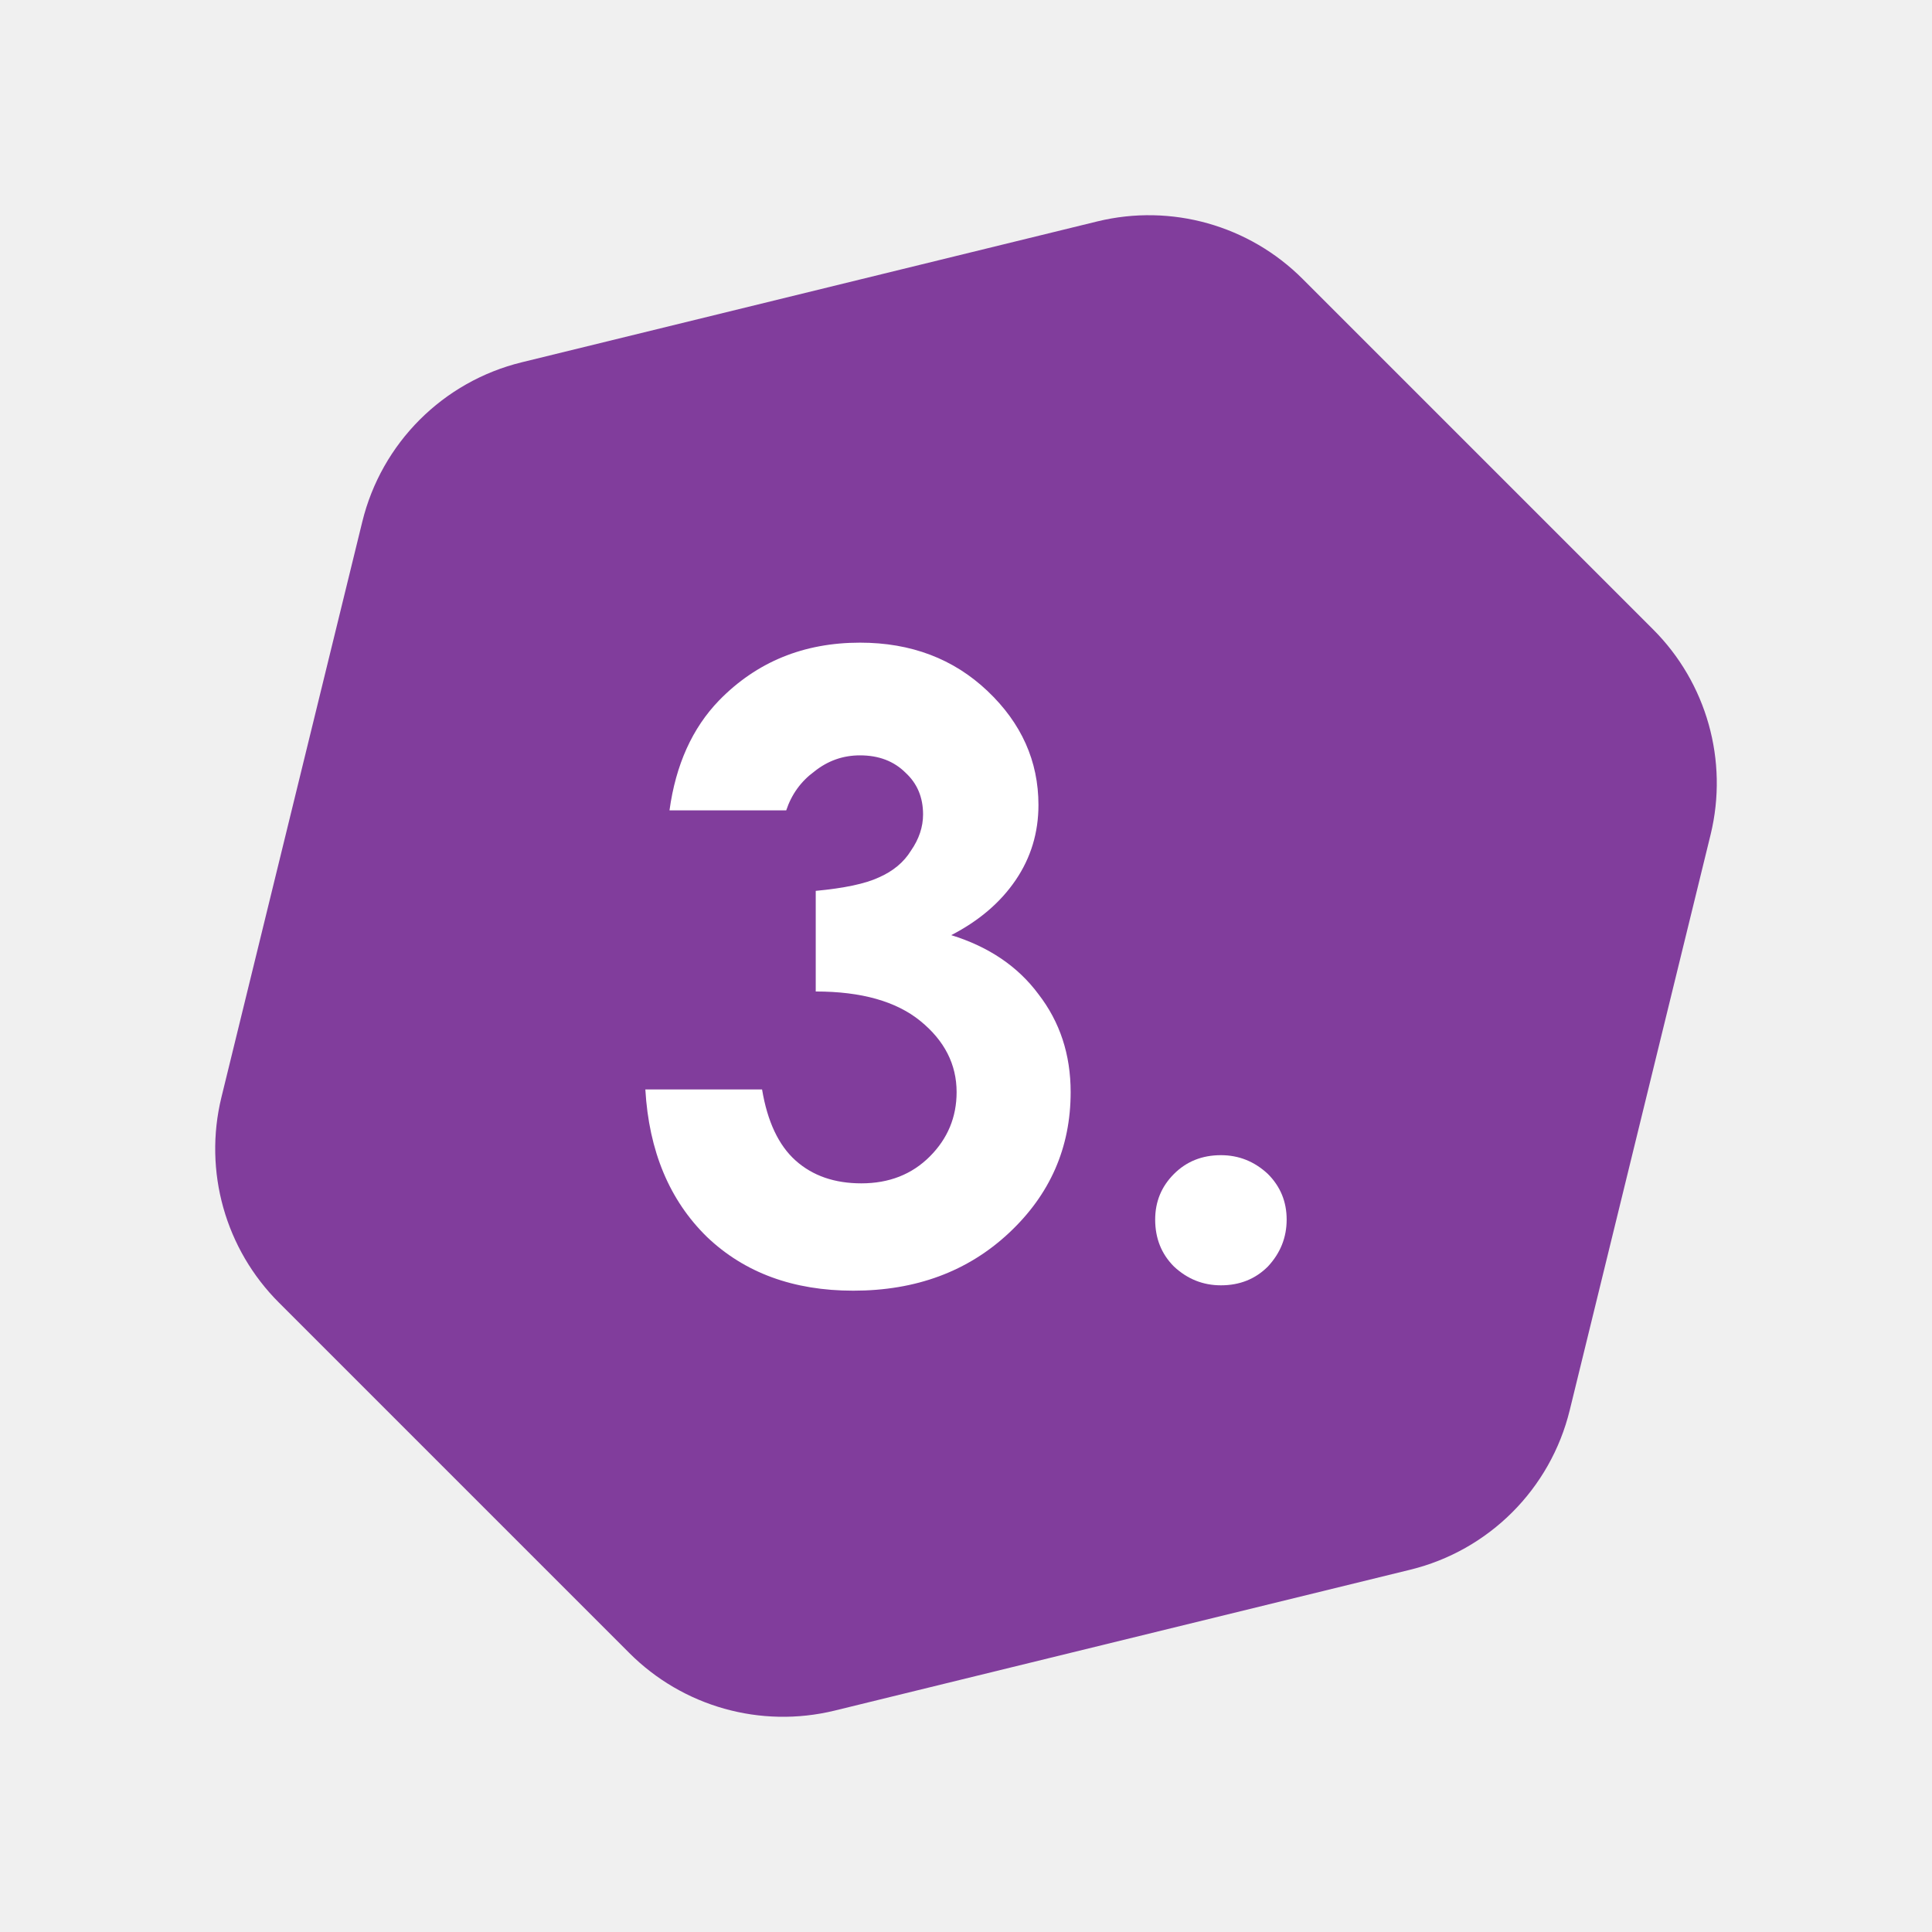
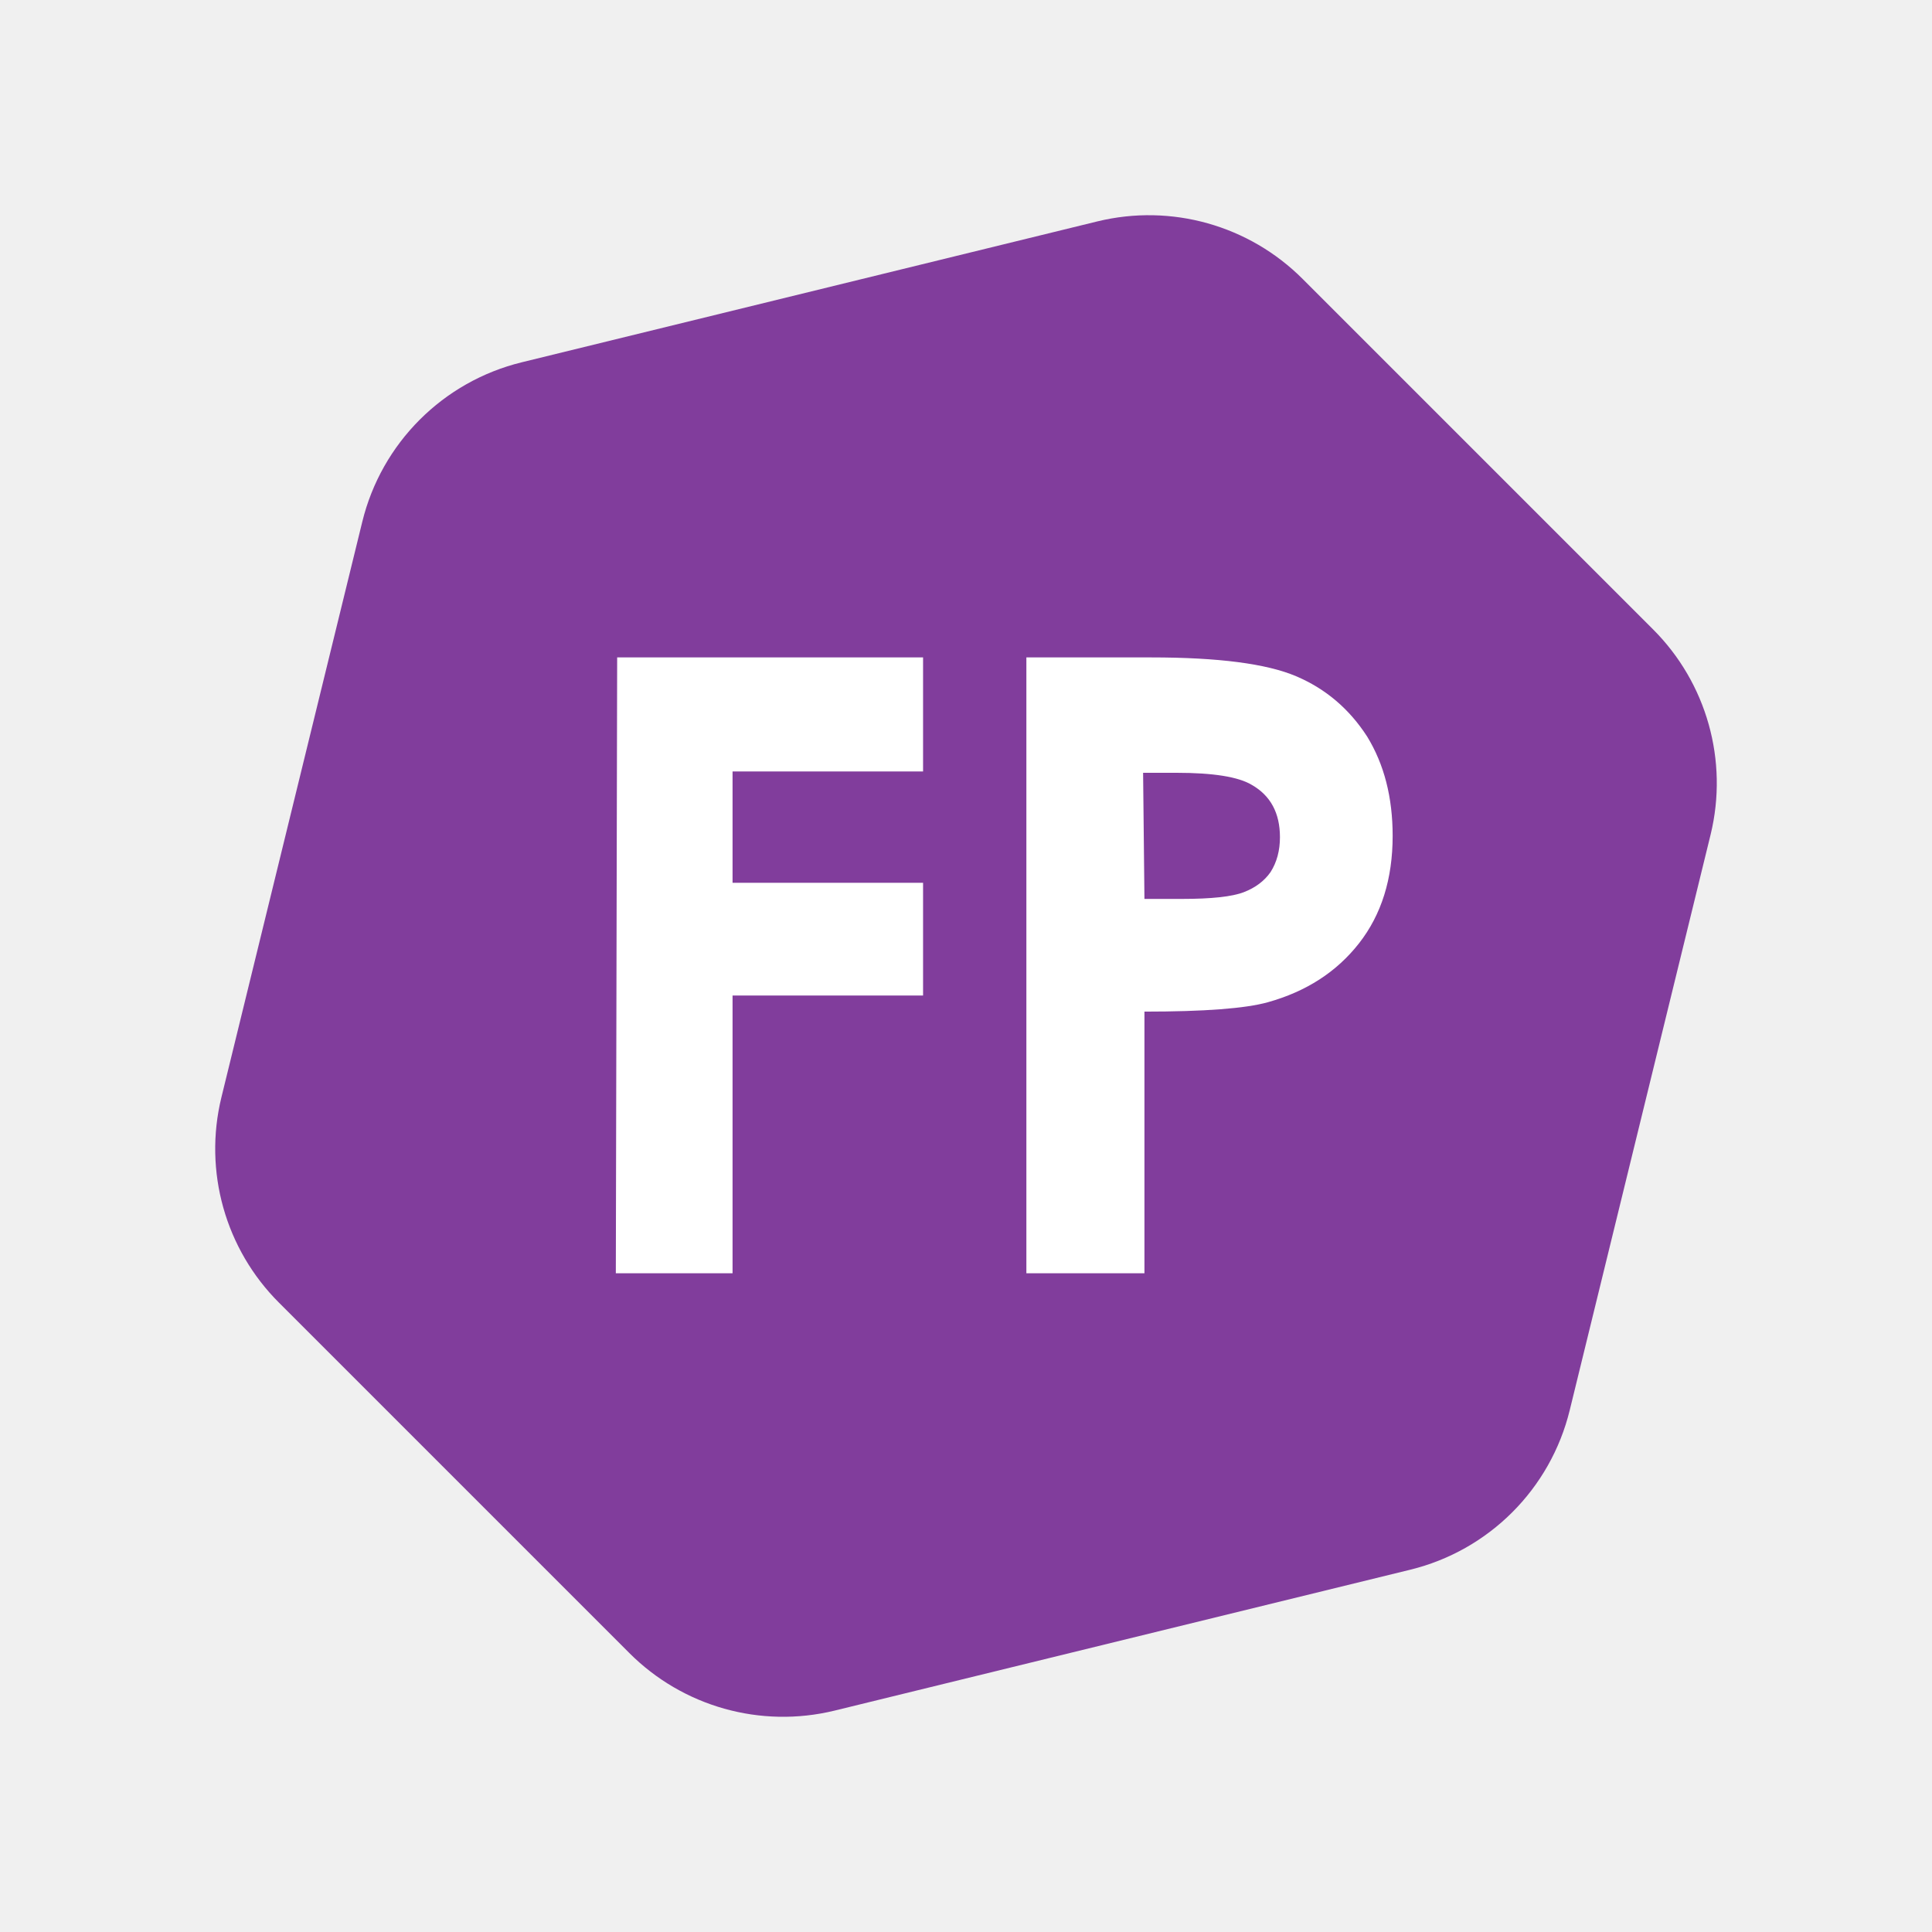
- <svg xmlns="http://www.w3.org/2000/svg" width="24" height="24" viewBox="0 0 1.44 1.44">
+ <svg xmlns="http://www.w3.org/2000/svg" width="24" height="24" viewBox="0 0 1.44 1.44" version="1.1">
  <path fill="#813d9c" d="M 1.051,1.17 A 0.162,0.162 0 0 0 1.17,1.051 L 1.275,0.622 A 0.162,0.162 0 0 0 1.232,0.469 L 0.971,0.208 A 0.162,0.162 0 0 0 0.818,0.165 L 0.389,0.27 A 0.162,0.162 0 0 0 0.27,0.389 L 0.165,0.818 A 0.162,0.162 0 0 0 0.208,0.971 L 0.469,1.232 a 0.162,0.162 0 0 0 0.153,0.043 z" />
-   <path fill="#ffffff" d="m 0.583,0.604 h -0.084 q 0.007,-0.051 0.037,-0.082 0.042,-0.043 0.105,-0.043 0.057,0 0.095,0.036 0.038,0.036 0.038,0.085 0,0.031 -0.017,0.056 -0.017,0.025 -0.048,0.041 0.042,0.013 0.065,0.044 0.024,0.031 0.024,0.073 0,0.062 -0.046,0.105 -0.046,0.043 -0.116,0.043 -0.067,0 -0.109,-0.04 -0.042,-0.041 -0.046,-0.11 h 0.087 q 0.006,0.036 0.025,0.053 0.019,0.017 0.049,0.017 0.031,0 0.051,-0.02 0.02,-0.02 0.02,-0.048 0,-0.031 -0.027,-0.053 -0.027,-0.022 -0.078,-0.022 v -0.075 q 0.032,-0.003 0.047,-0.01 0.016,-0.007 0.024,-0.02 0.009,-0.013 0.009,-0.027 0,-0.019 -0.013,-0.031 -0.013,-0.013 -0.034,-0.013 -0.019,0 -0.034,0.012 -0.015,0.011 -0.021,0.029 z" />
-   <path fill="#ffffff" d="m 0.91,0.861 q 0.02,0 0.035,0.014 0.014,0.014 0.014,0.034 0,0.02 -0.014,0.035 -0.014,0.014 -0.035,0.014 -0.02,0 -0.035,-0.014 -0.014,-0.014 -0.014,-0.035 0,-0.02 0.014,-0.034 0.014,-0.014 0.035,-0.014 z" />
+   <path fill="#ffffff" d="M 0.46,0.49 H 0.688 V 0.575 H 0.546 v 0.083 h 0.142 v 0.084 H 0.546 v 0.207 h -0.087 z" />
+   <path fill="#ffffff" d="m 0.765,0.49 h 0.093 q 0.075,0 0.108,0.014 0.033,0.014 0.053,0.045 0.019,0.031 0.019,0.074 0,0.048 -0.025,0.08 -0.025,0.032 -0.068,0.044 -0.025,0.007 -0.092,0.007 v 0.195 h -0.088 z m 0.088,0.18 h 0.028 q 0.033,0 0.046,-0.005 0.013,-0.005 0.02,-0.015 0.007,-0.011 0.007,-0.026 0,-0.027 -0.021,-0.039 -0.015,-0.009 -0.056,-0.009 h -0.025 z" />
</svg>
